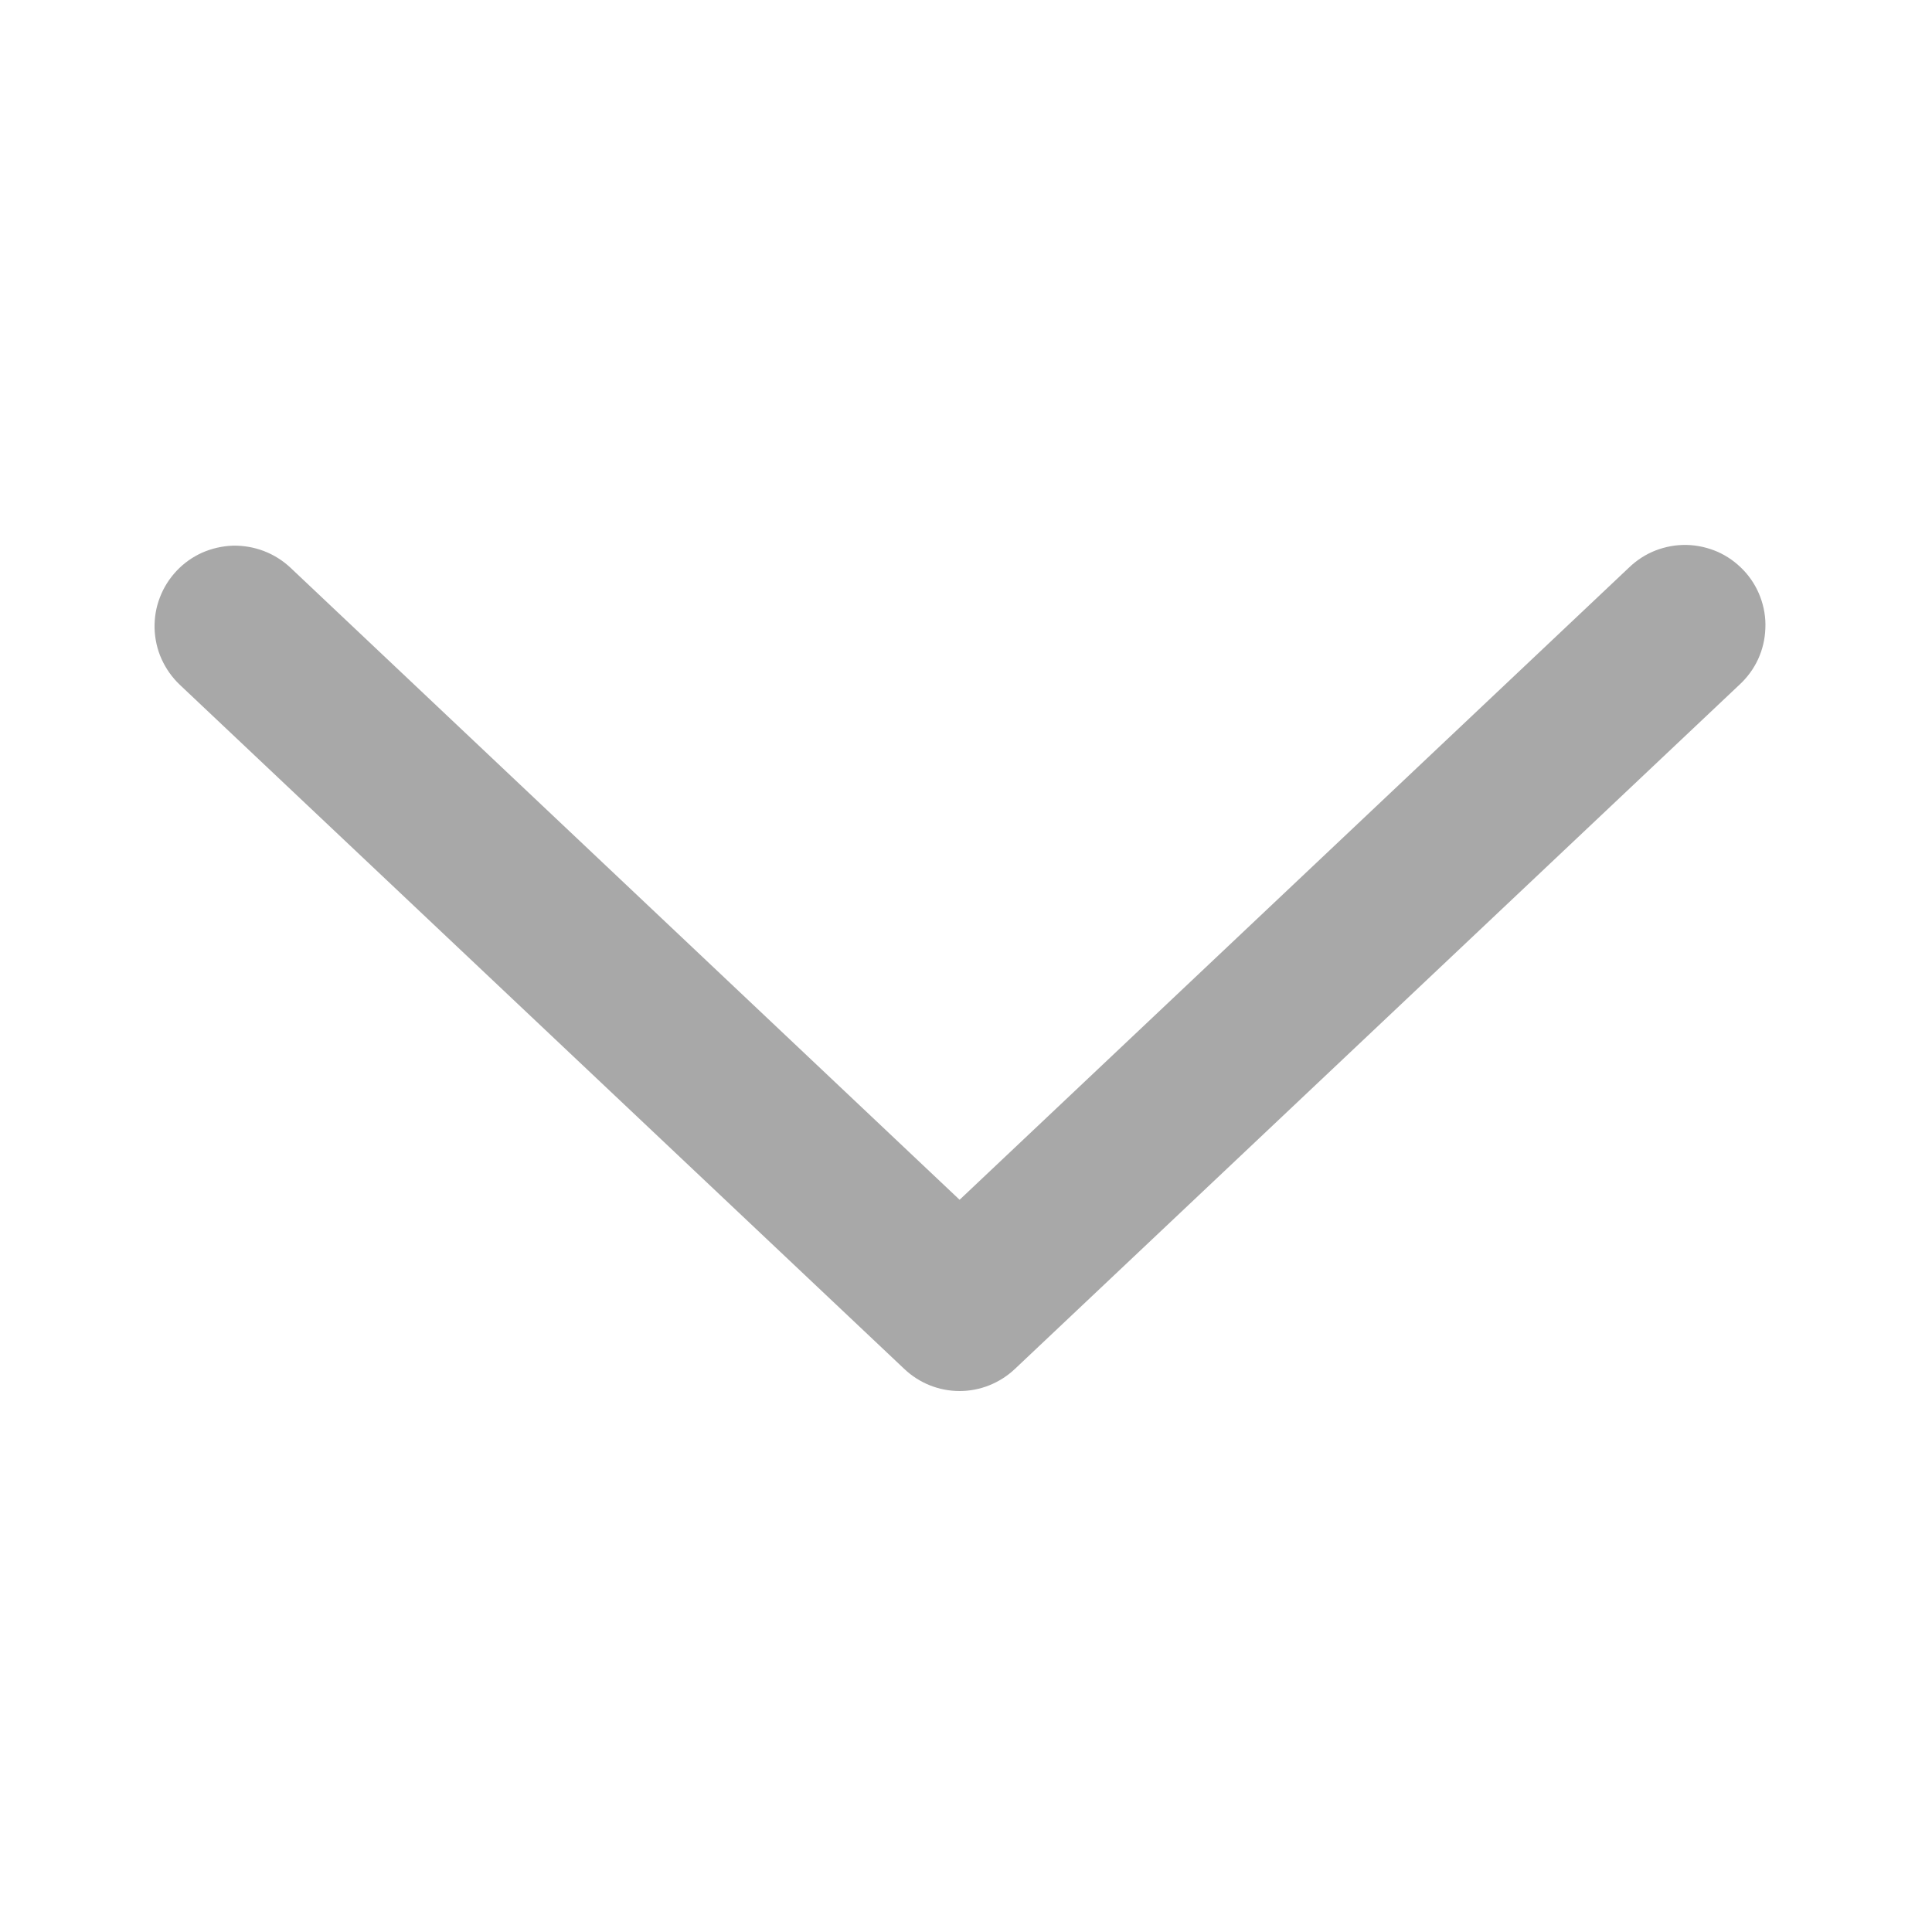
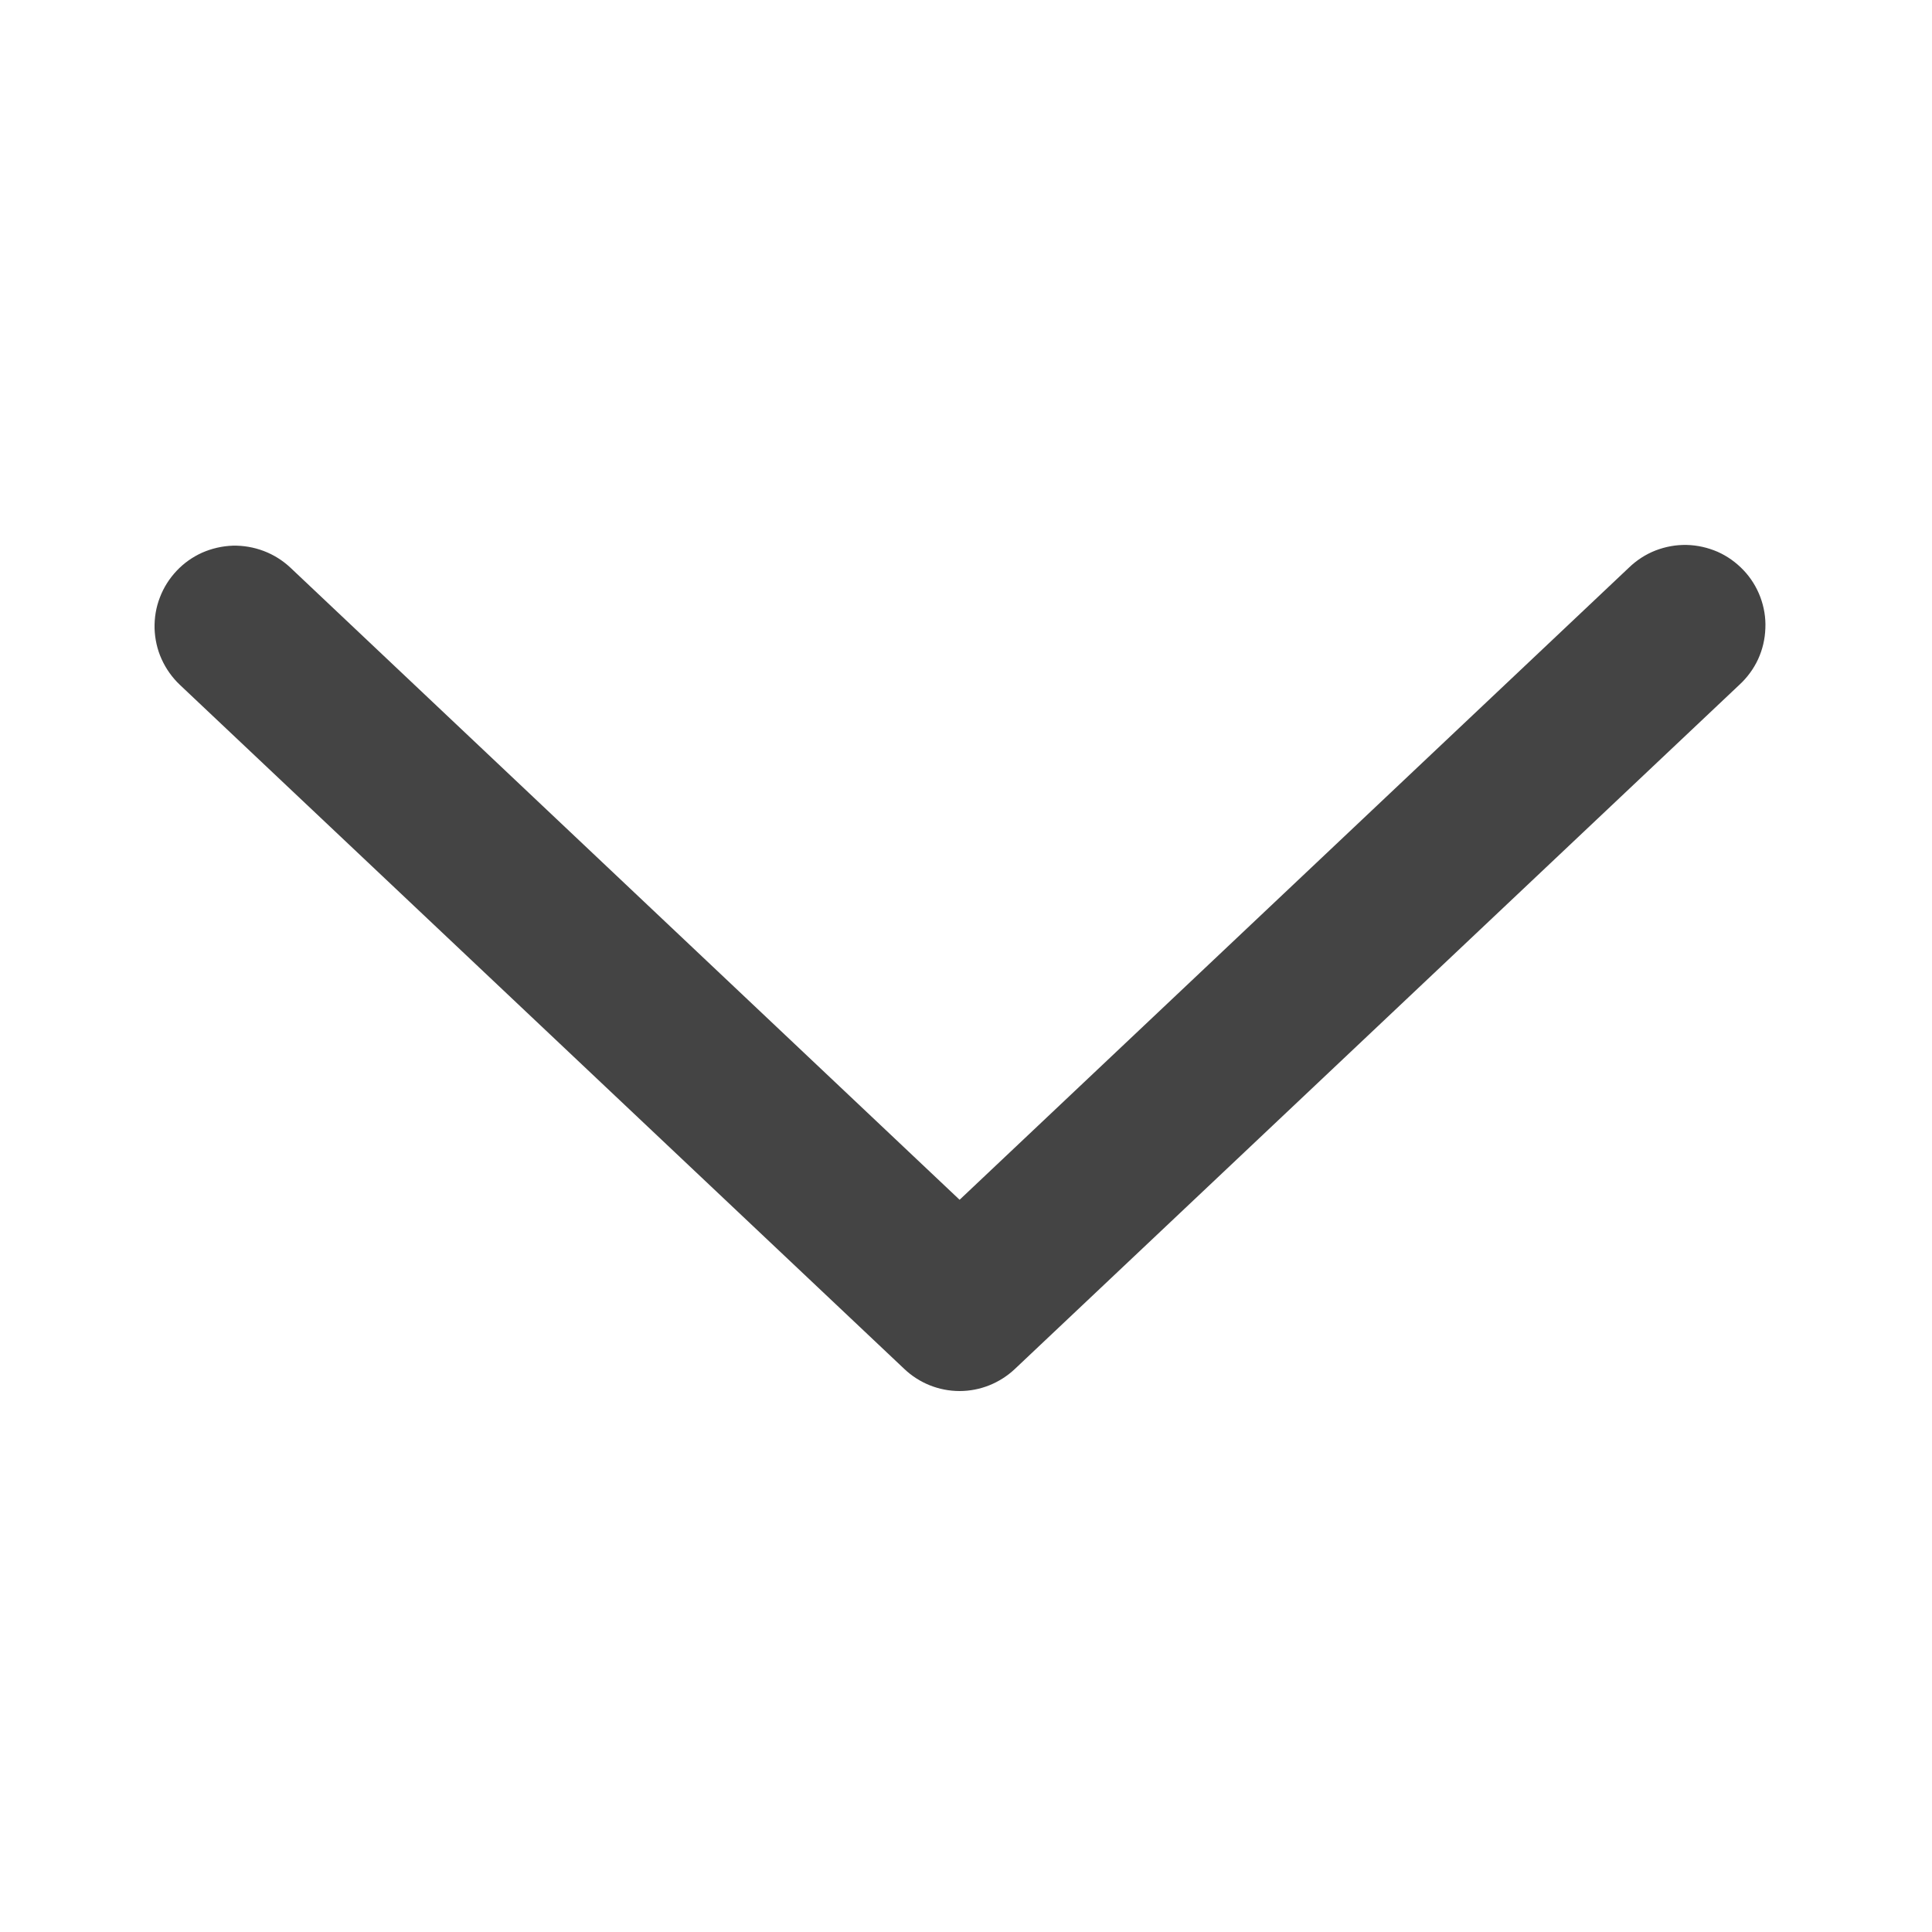
<svg xmlns="http://www.w3.org/2000/svg" width="16" height="16" viewBox="0 0 16 16" fill="none">
-   <path d="M2.405 4.701C2.341 4.641 2.266 4.594 2.184 4.563C2.102 4.532 2.015 4.517 1.928 4.519C1.84 4.522 1.754 4.542 1.674 4.577C1.594 4.613 1.522 4.664 1.462 4.728C1.402 4.792 1.355 4.866 1.324 4.948C1.292 5.03 1.278 5.117 1.28 5.205C1.283 5.292 1.302 5.379 1.338 5.458C1.374 5.538 1.425 5.61 1.489 5.671L7.489 11.337C7.612 11.454 7.776 11.52 7.947 11.52C8.117 11.52 8.281 11.454 8.405 11.337L14.405 5.671C14.47 5.611 14.523 5.539 14.56 5.459C14.597 5.378 14.617 5.292 14.62 5.203C14.624 5.115 14.609 5.027 14.578 4.944C14.547 4.862 14.5 4.786 14.439 4.722C14.378 4.658 14.306 4.606 14.225 4.57C14.144 4.535 14.057 4.515 13.969 4.513C13.88 4.511 13.793 4.527 13.71 4.559C13.628 4.591 13.553 4.64 13.49 4.701L7.947 9.936L2.405 4.701Z" fill="#A8A8A8" />
+   <path d="M2.405 4.701C2.341 4.641 2.266 4.594 2.184 4.563C2.102 4.532 2.015 4.517 1.928 4.519C1.84 4.522 1.754 4.542 1.674 4.577C1.594 4.613 1.522 4.664 1.462 4.728C1.402 4.792 1.355 4.866 1.324 4.948C1.292 5.03 1.278 5.117 1.28 5.205C1.283 5.292 1.302 5.379 1.338 5.458C1.374 5.538 1.425 5.61 1.489 5.671L7.489 11.337C7.612 11.454 7.776 11.52 7.947 11.52C8.117 11.52 8.281 11.454 8.405 11.337L14.405 5.671C14.47 5.611 14.523 5.539 14.56 5.459C14.597 5.378 14.617 5.292 14.62 5.203C14.624 5.115 14.609 5.027 14.578 4.944C14.547 4.862 14.5 4.786 14.439 4.722C14.378 4.658 14.306 4.606 14.225 4.57C14.144 4.535 14.057 4.515 13.969 4.513C13.88 4.511 13.793 4.527 13.71 4.559C13.628 4.591 13.553 4.64 13.49 4.701L7.947 9.936L2.405 4.701Z" fill="#444444" />
</svg>
